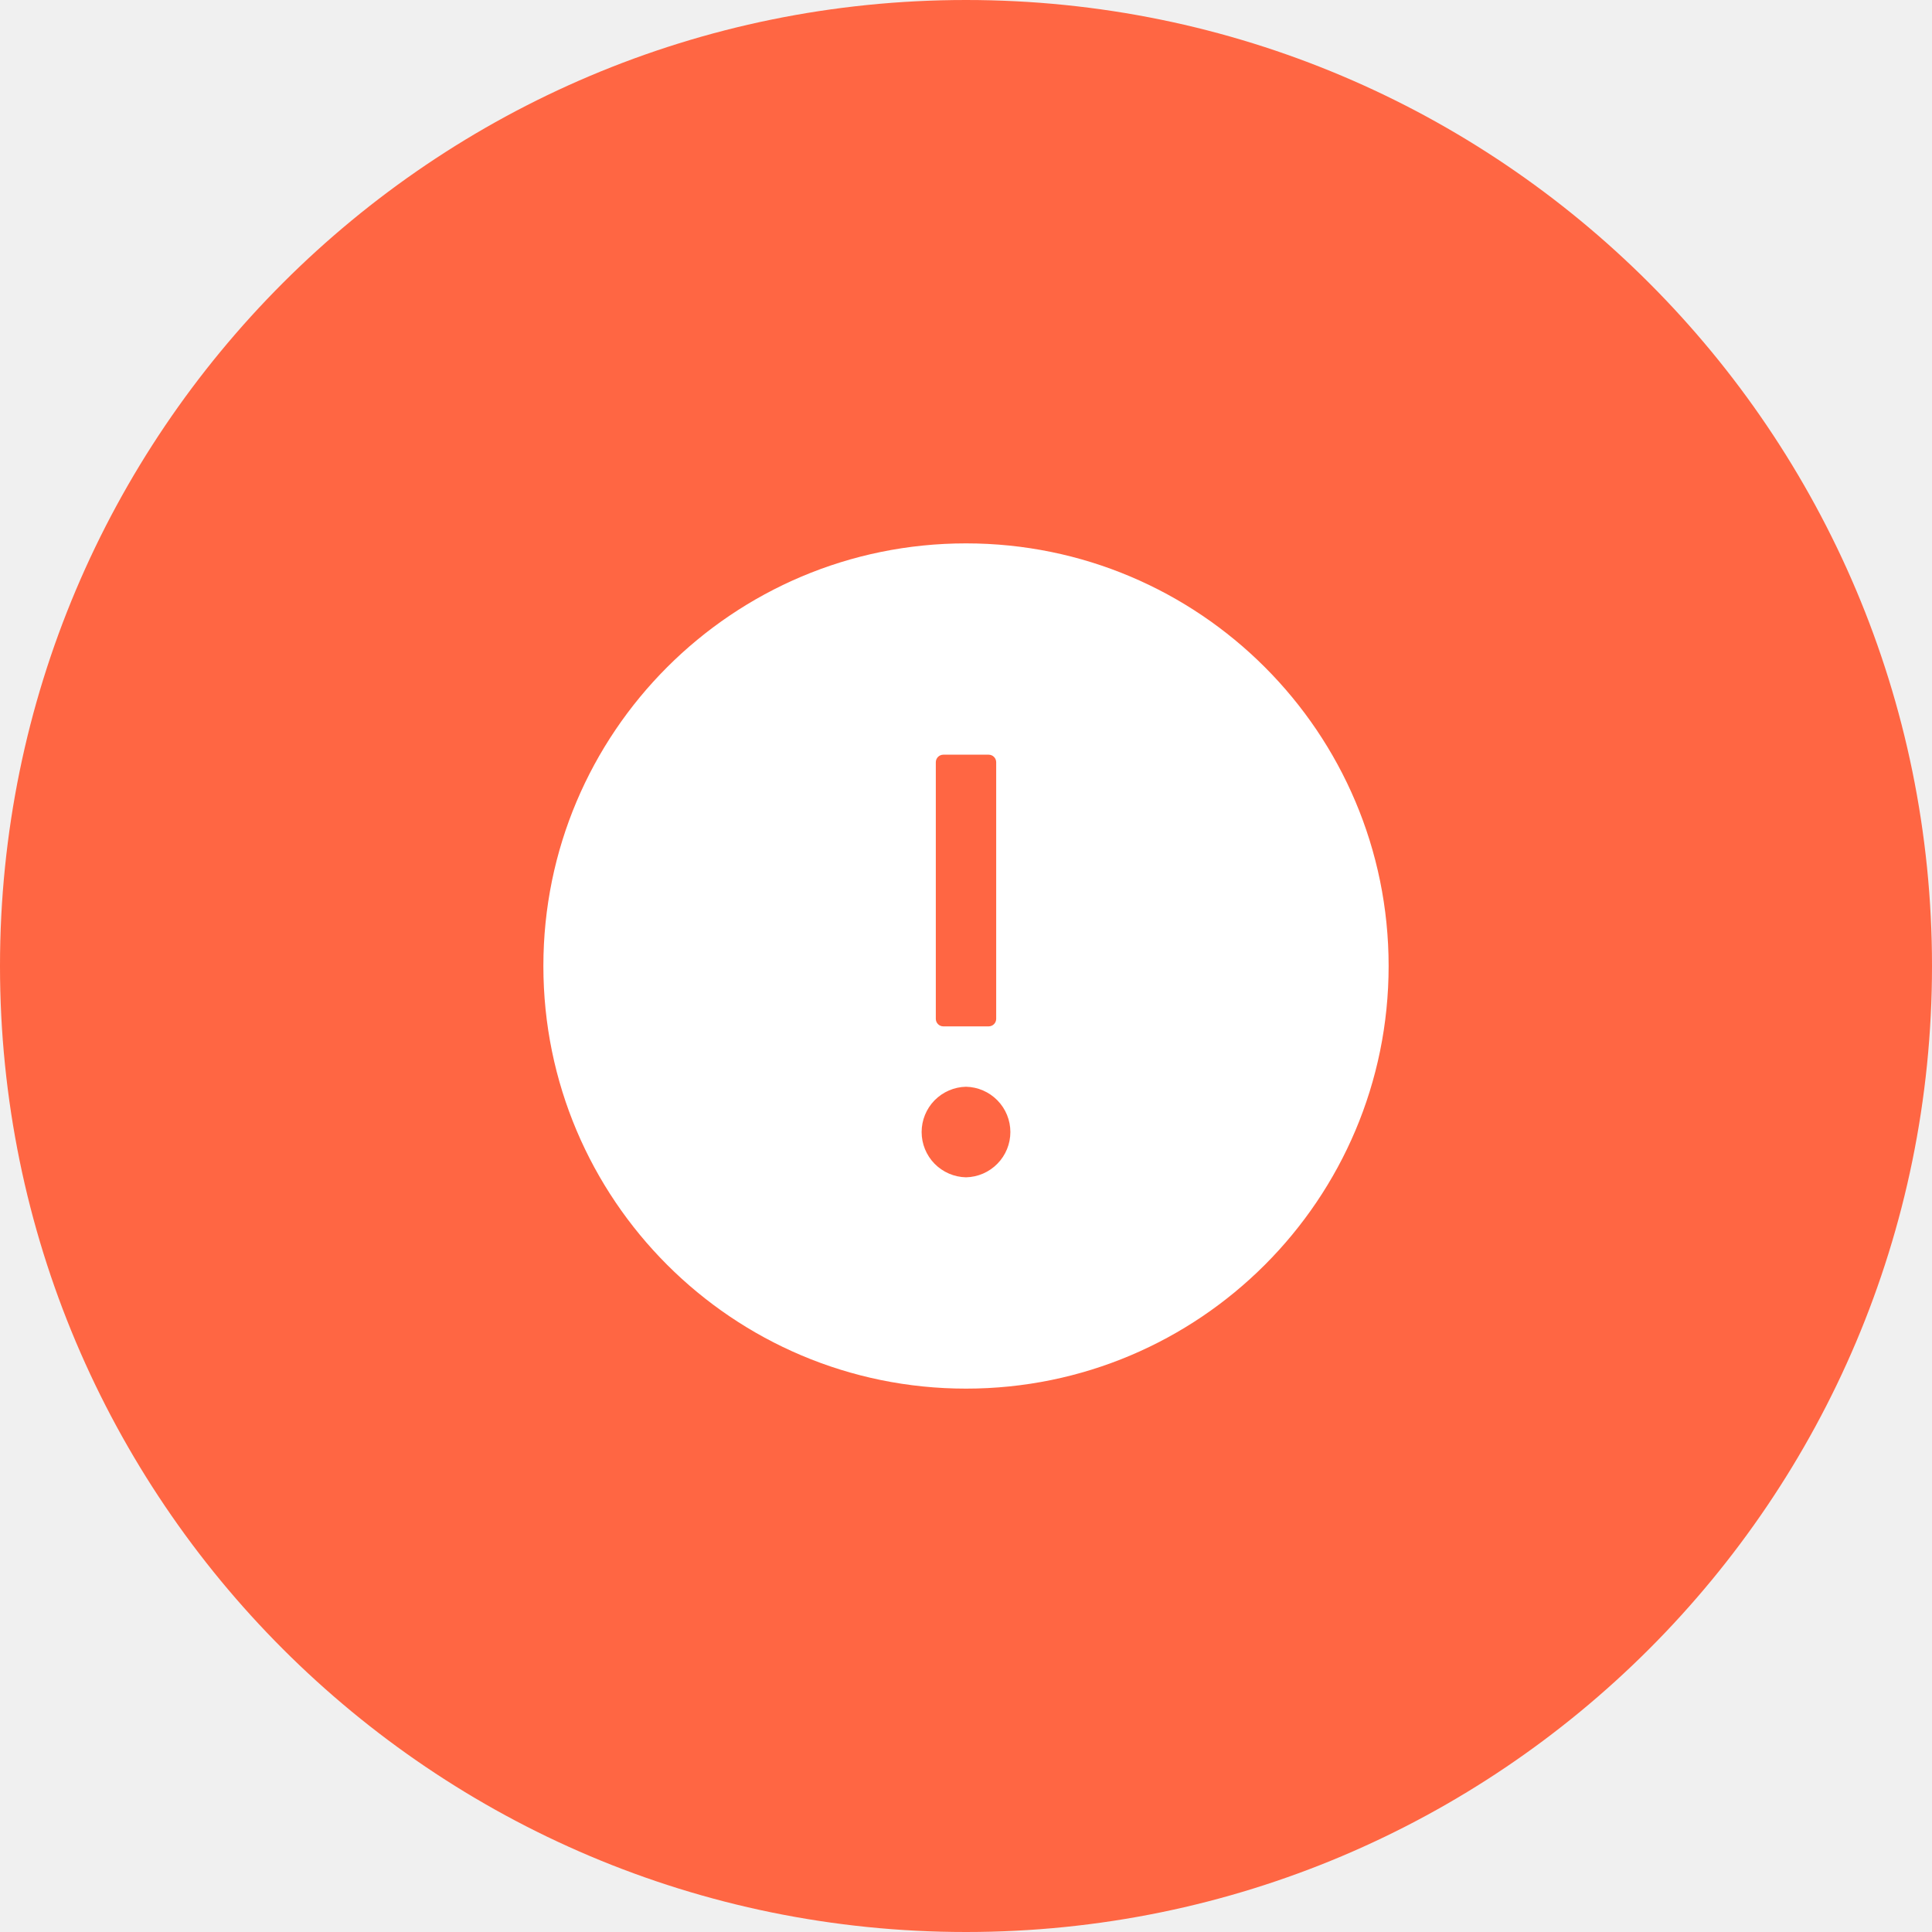
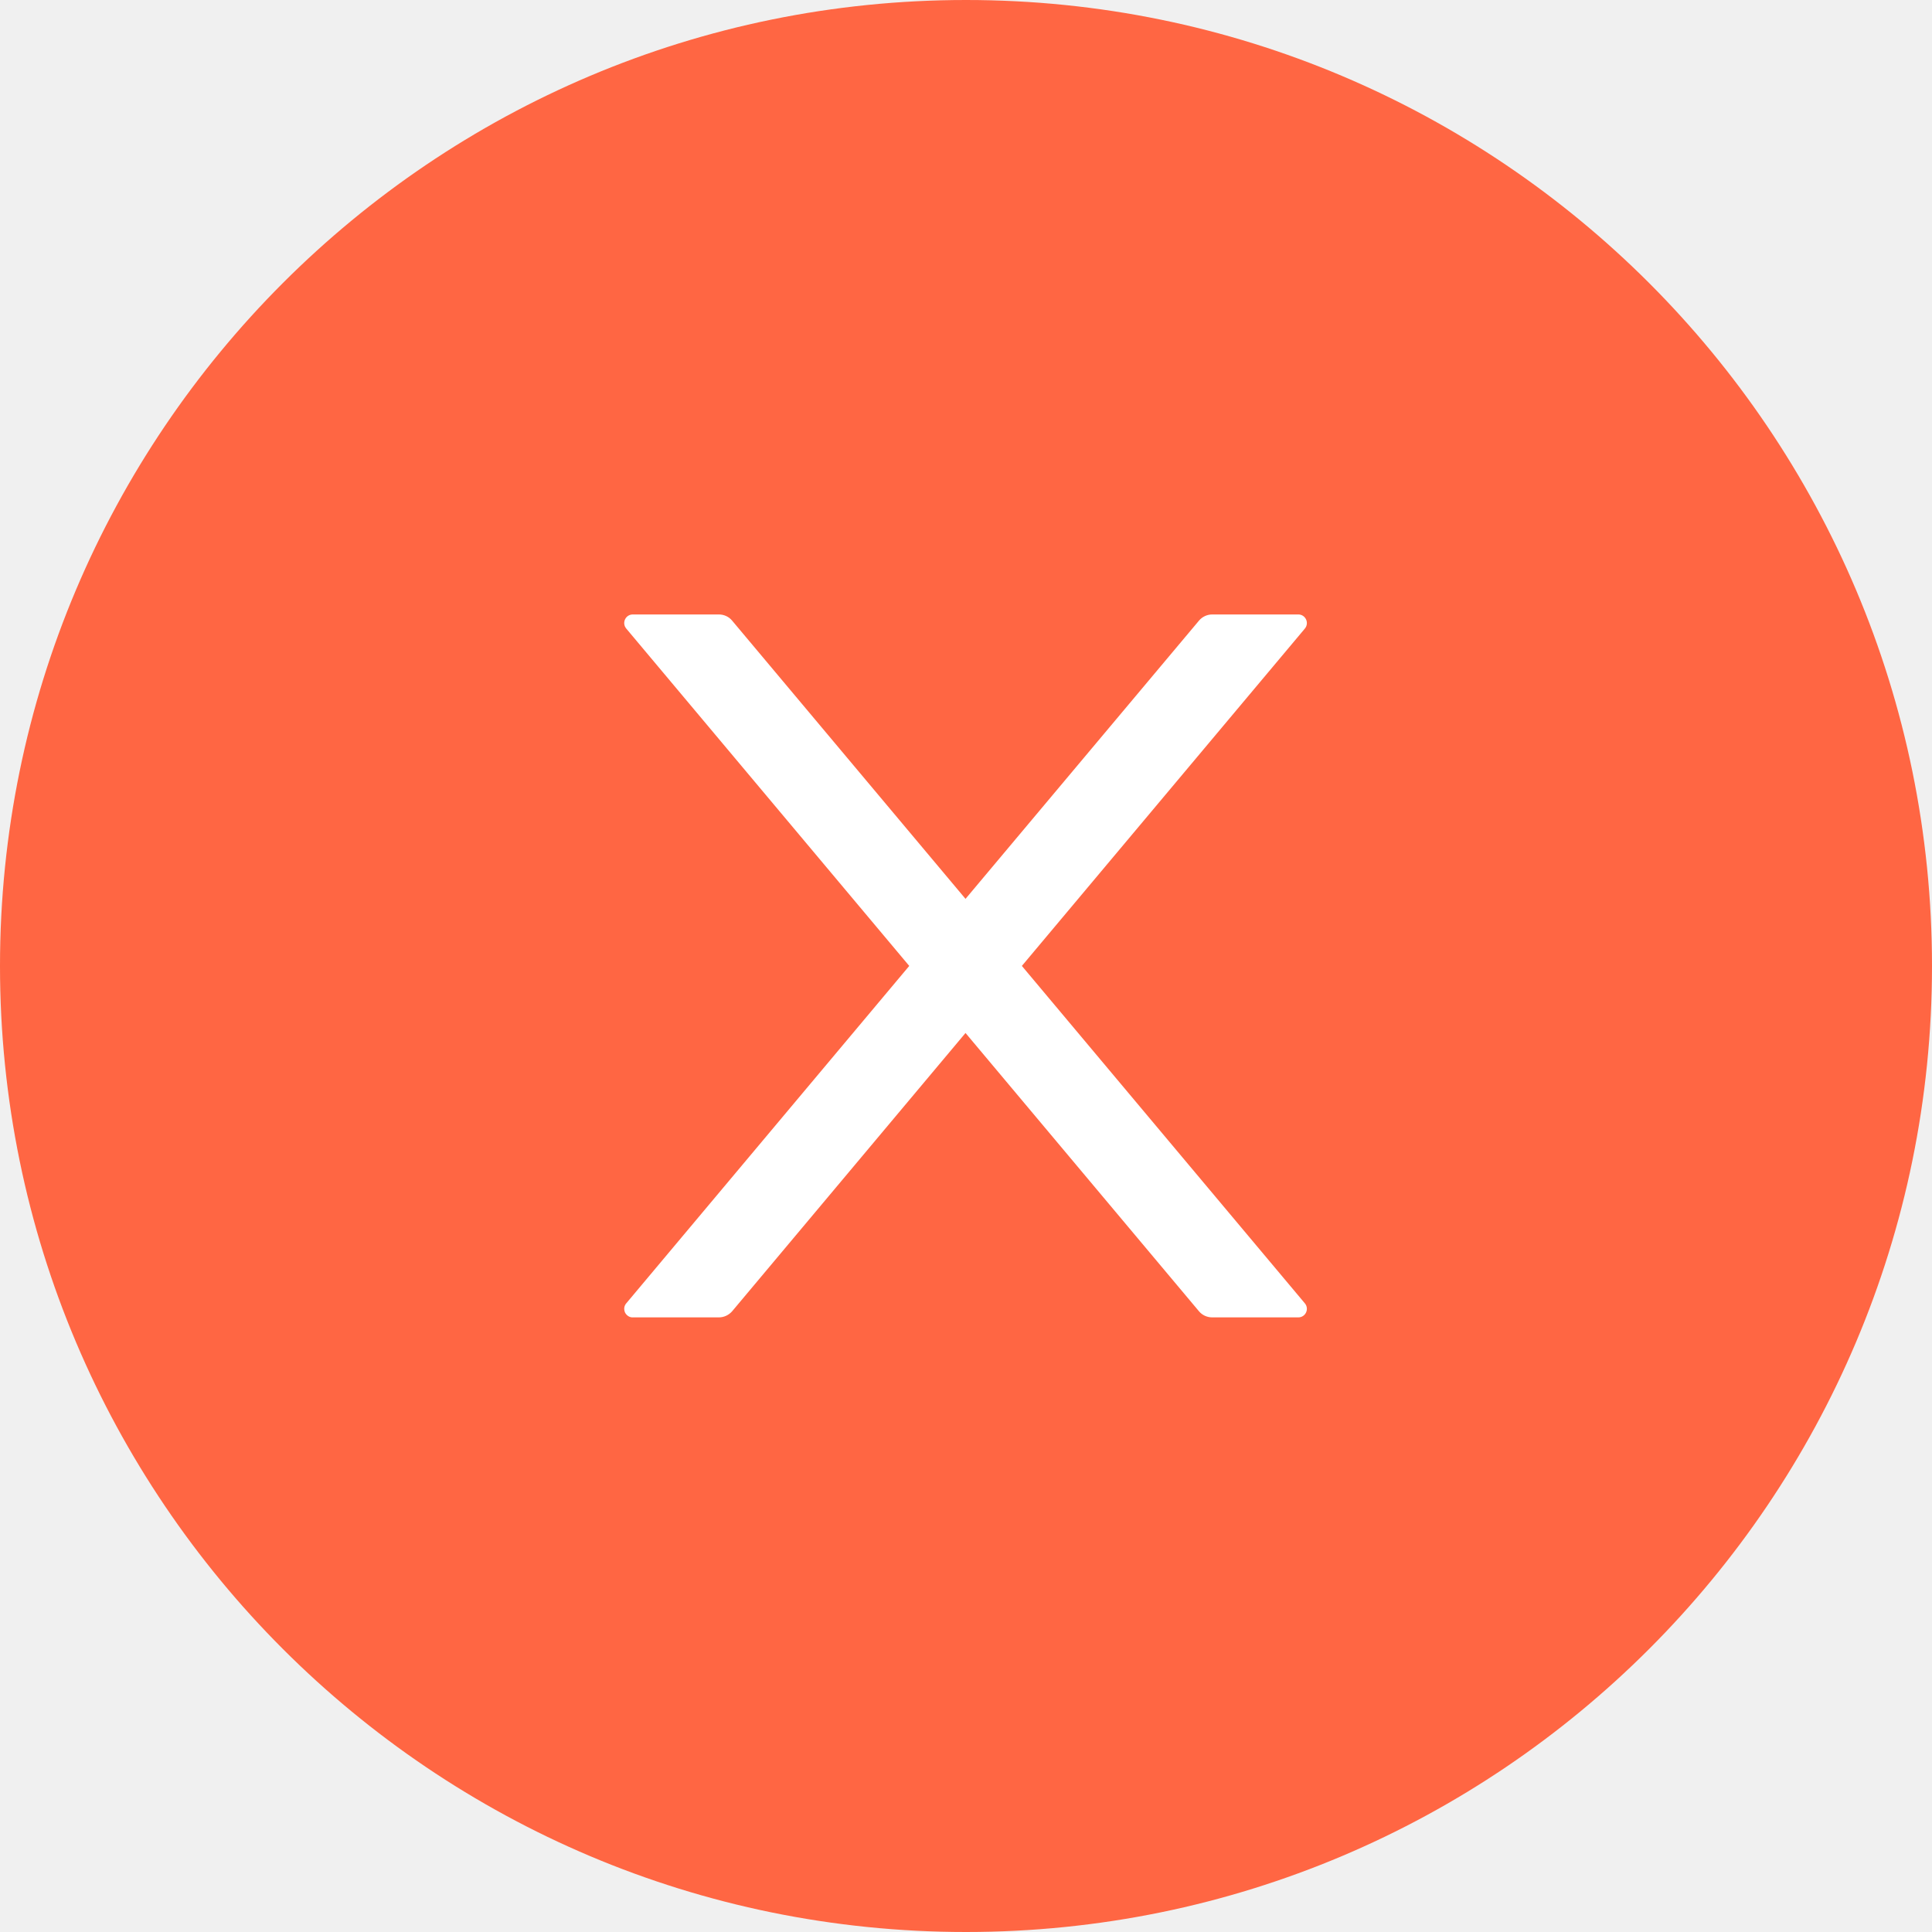
- <svg xmlns="http://www.w3.org/2000/svg" width="32" height="32" viewBox="0 0 32 32" fill="none">
-   <path d="M0 16C0 7.163 7.163 0 16 0C24.837 0 32 7.163 32 16C32 24.837 24.837 32 16 32C7.163 32 0 24.837 0 16Z" fill="#FF6643" />
-   <path d="M16 9C12.134 9 9 12.134 9 16C9 19.866 12.134 23 16 23C19.866 23 23 19.866 23 16C23 12.134 19.866 9 16 9ZM15.5 12.625C15.5 12.556 15.556 12.5 15.625 12.5H16.375C16.444 12.5 16.5 12.556 16.5 12.625V16.875C16.5 16.944 16.444 17 16.375 17H15.625C15.556 17 15.5 16.944 15.5 16.875V12.625ZM16 19.5C15.804 19.496 15.617 19.415 15.479 19.275C15.342 19.135 15.265 18.946 15.265 18.75C15.265 18.554 15.342 18.365 15.479 18.225C15.617 18.085 15.804 18.004 16 18C16.196 18.004 16.383 18.085 16.52 18.225C16.658 18.365 16.735 18.554 16.735 18.75C16.735 18.946 16.658 19.135 16.52 19.275C16.383 19.415 16.196 19.496 16 19.5Z" fill="white" />
+ <svg xmlns="http://www.w3.org/2000/svg" width="24" height="24" viewBox="0 0 24 24" fill="none">
+   <path d="M0 12C0 5.373 5.373 0 12 0V0C18.627 0 24 5.373 24 12V12C24 18.627 18.627 24 12 24V24C5.373 24 0 18.627 0 12V12Z" fill="#FF6643" />
+   <path d="M12.694 11.999L16.209 7.809C16.268 7.739 16.218 7.633 16.128 7.633H15.059C14.996 7.633 14.935 7.661 14.894 7.71L11.994 11.166L9.095 7.71C9.055 7.661 8.994 7.633 8.93 7.633H7.861C7.77 7.633 7.721 7.739 7.78 7.809L11.295 11.999L7.78 16.19C7.766 16.206 7.758 16.224 7.755 16.245C7.753 16.265 7.756 16.285 7.764 16.304C7.773 16.322 7.787 16.338 7.804 16.349C7.821 16.36 7.841 16.366 7.861 16.365H8.93C8.993 16.365 9.053 16.337 9.095 16.289L11.994 12.832L14.894 16.289C14.934 16.337 14.994 16.365 15.059 16.365H16.128C16.218 16.365 16.268 16.26 16.209 16.19L12.694 11.999Z" fill="white" />
</svg>
